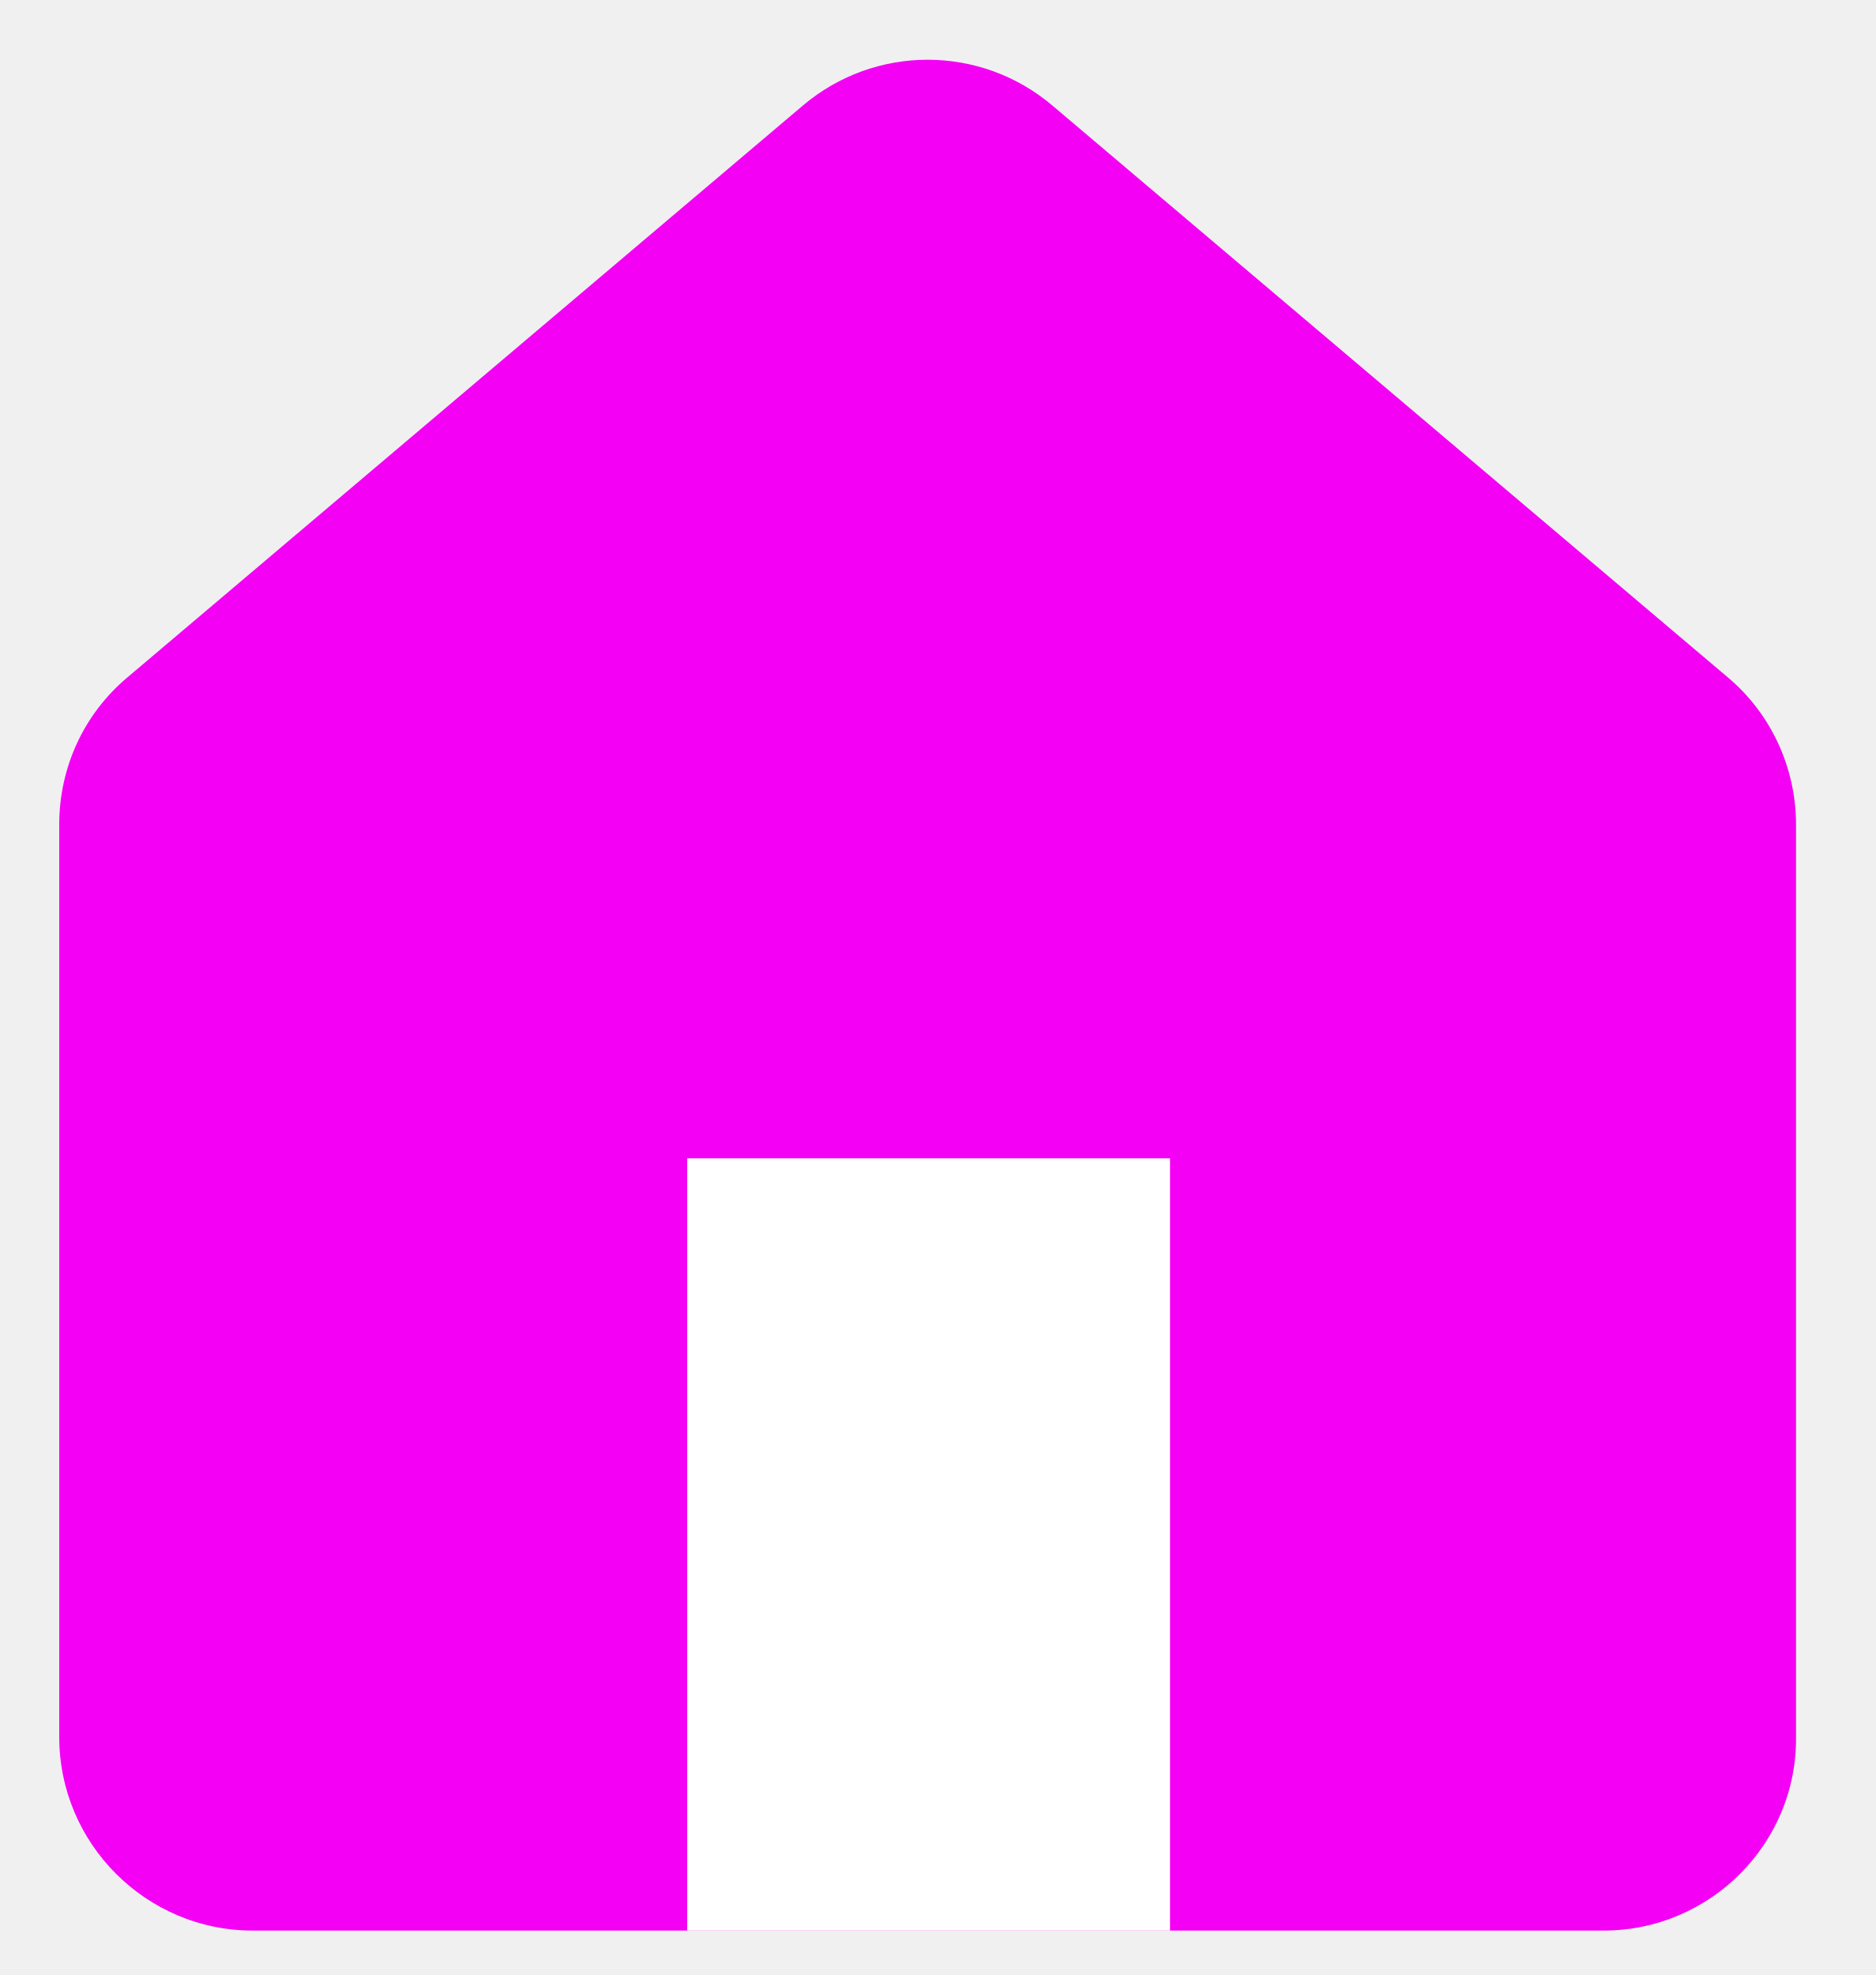
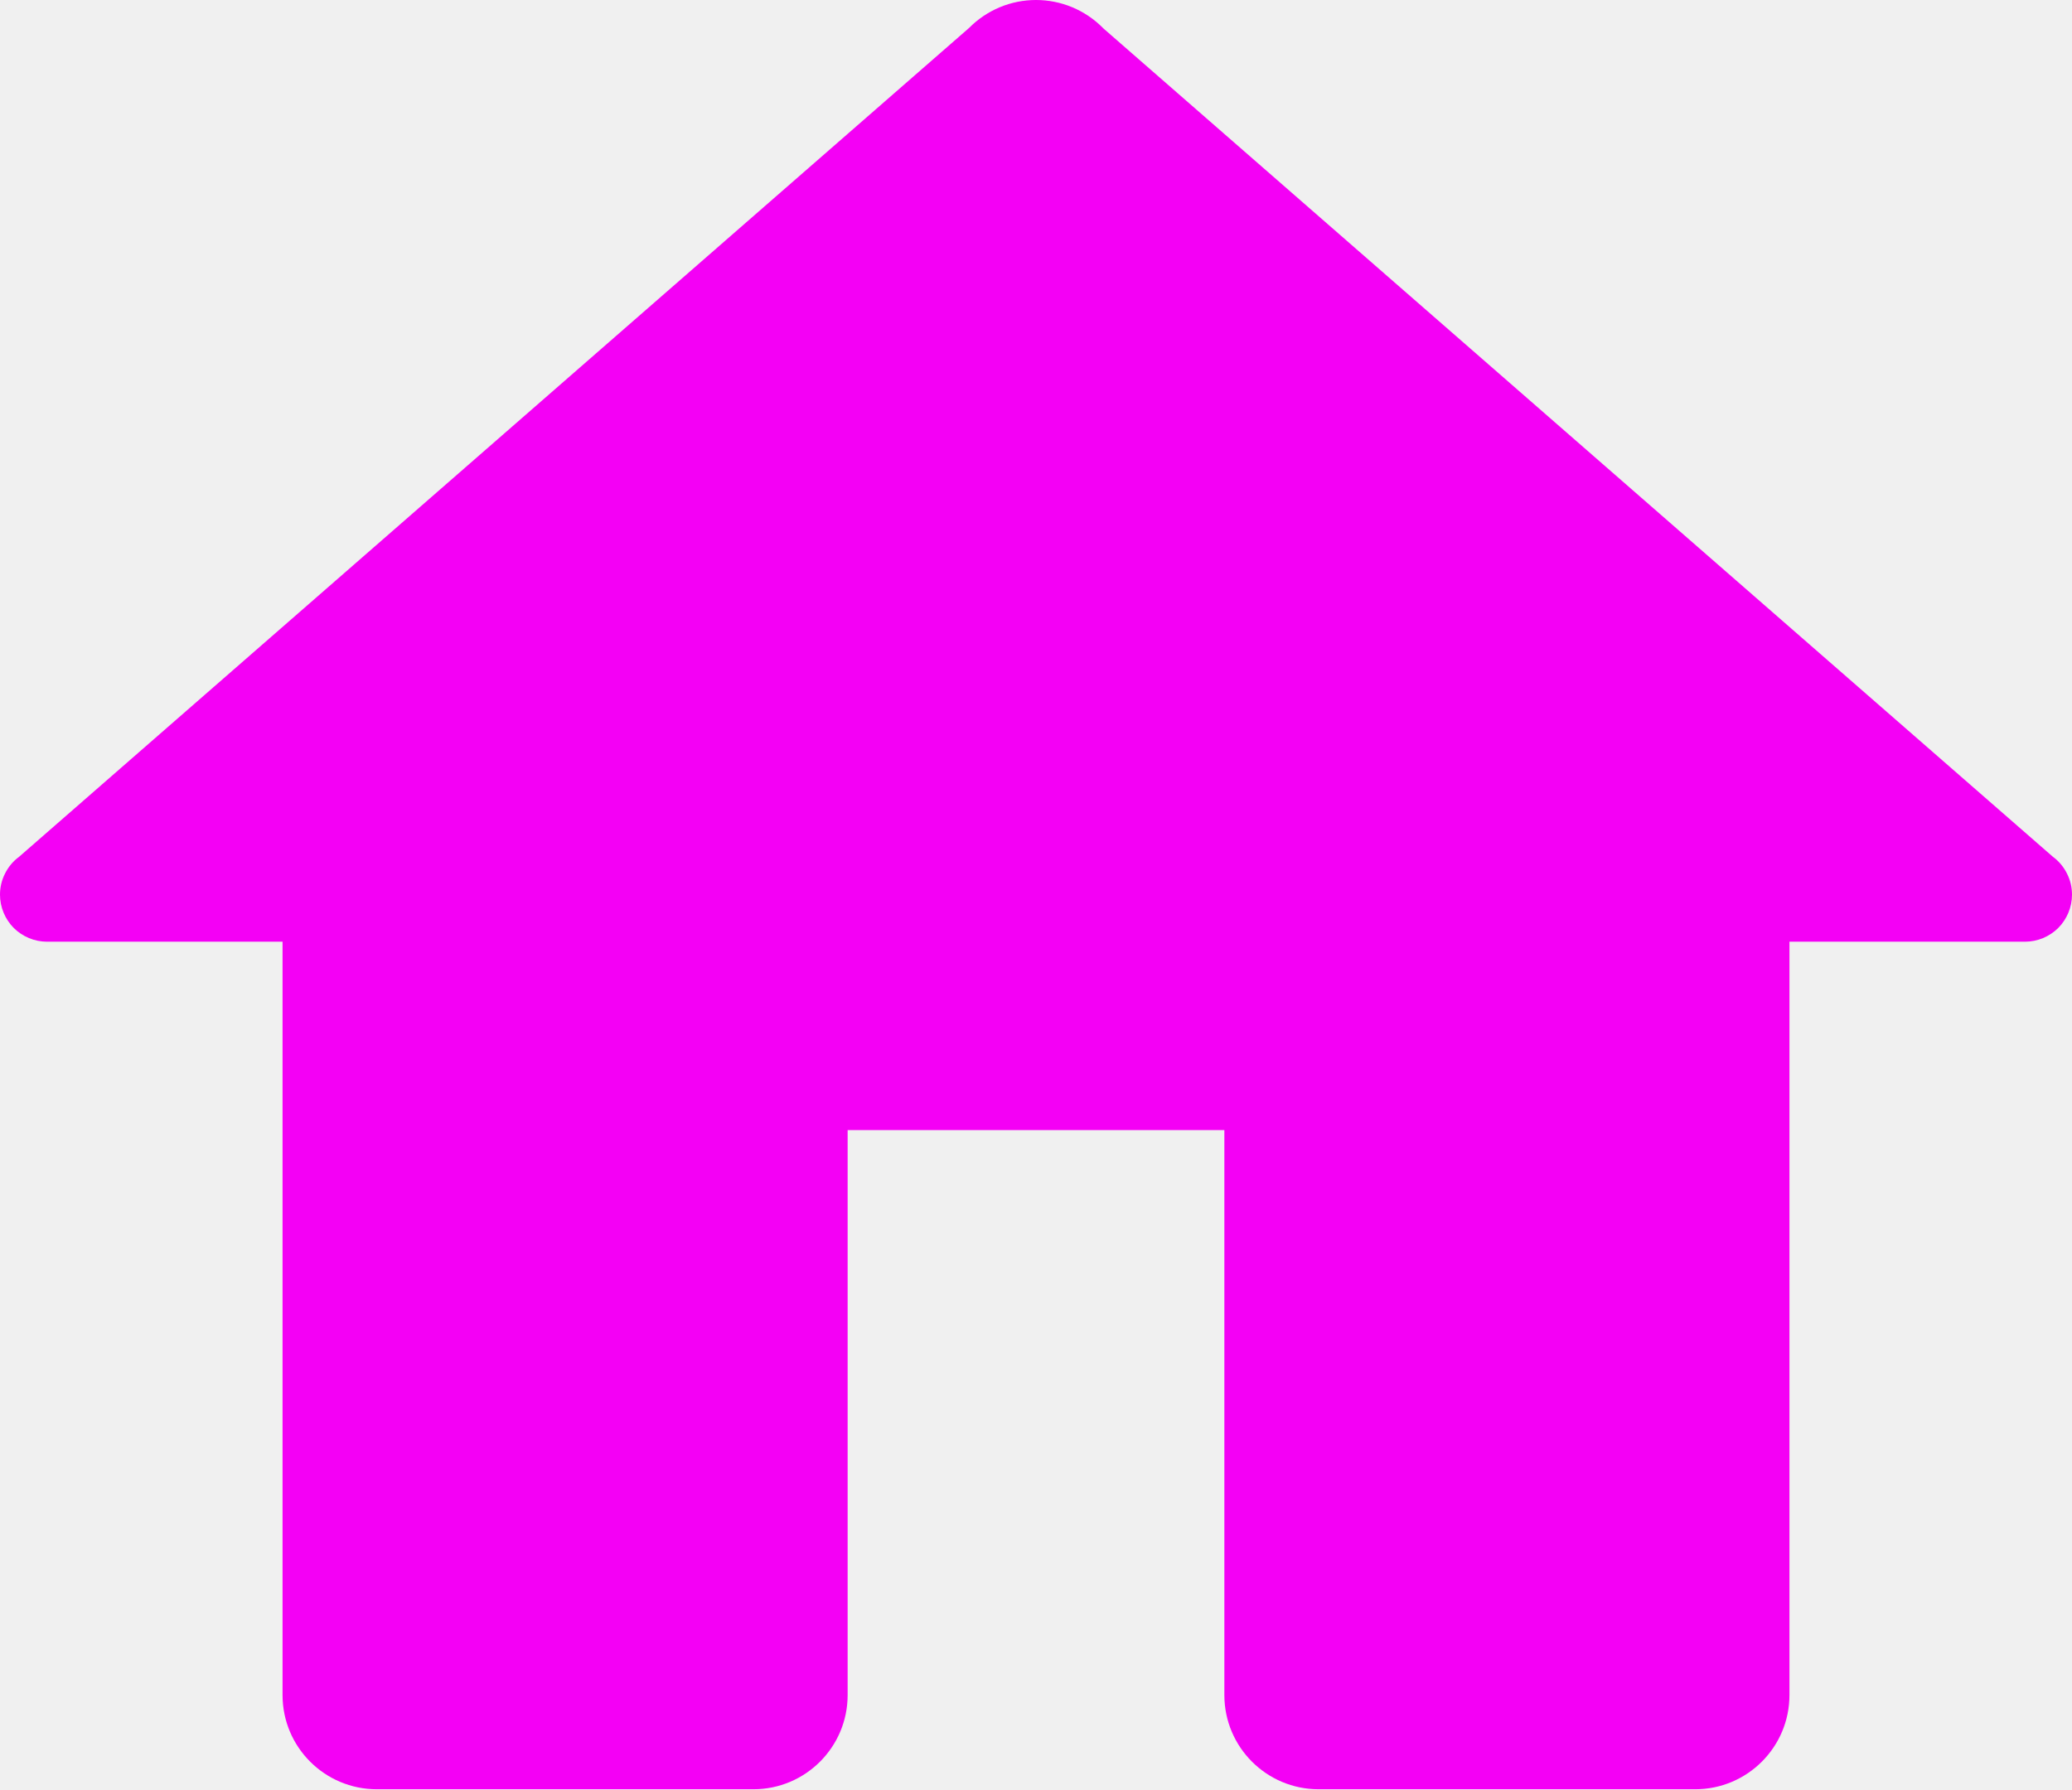
- <svg xmlns="http://www.w3.org/2000/svg" width="19" height="20" viewBox="0 0 19 20" fill="none">
-   <path d="M16.24 19.55H2.56C1.48 19.55 0.6 18.67 0.6 17.59V8.35C0.6 7.77 0.85 7.23 1.29 6.86L8.13 1.07C8.86 0.45 9.93 0.45 10.66 1.07L17.5 6.86C17.94 7.23 18.19 7.78 18.19 8.35V17.59C18.2 18.67 17.32 19.55 16.24 19.55Z" fill="#F400F5" />
-   <path d="M11.85 11.73H6.96V19.55H11.85V11.73Z" fill="#ffffff" />
+ <svg xmlns="http://www.w3.org/2000/svg" width="22" height="19" viewBox="0 0 22 19" fill="none">
+   <path d="M11 0C10.868 1.69636e-05 10.737 0.026 10.615 0.077C10.493 0.128 10.382 0.203 10.289 0.297L0.203 9.098C0.14 9.144 0.089 9.205 0.054 9.275C0.018 9.345 -3.00769e-06 9.422 3.69191e-10 9.5C3.69192e-10 9.633 0.053 9.76 0.146 9.854C0.24 9.947 0.367 10 0.5 10H3V18C3 18.552 3.448 19 4 19H8C8.552 19 9 18.552 9 18V12H13V18C13 18.552 13.448 19 14 19H18C18.552 19 19 18.552 19 18V10H21.5C21.633 10 21.76 9.947 21.854 9.854C21.947 9.76 22 9.633 22 9.5C22 9.422 21.982 9.345 21.946 9.275C21.911 9.205 21.86 9.144 21.797 9.098L11.717 0.303C11.715 0.301 11.713 0.299 11.711 0.297C11.618 0.203 11.507 0.128 11.385 0.077C11.263 0.026 11.132 1.69636e-05 11 0Z" fill="#F400F5" />
</svg>
